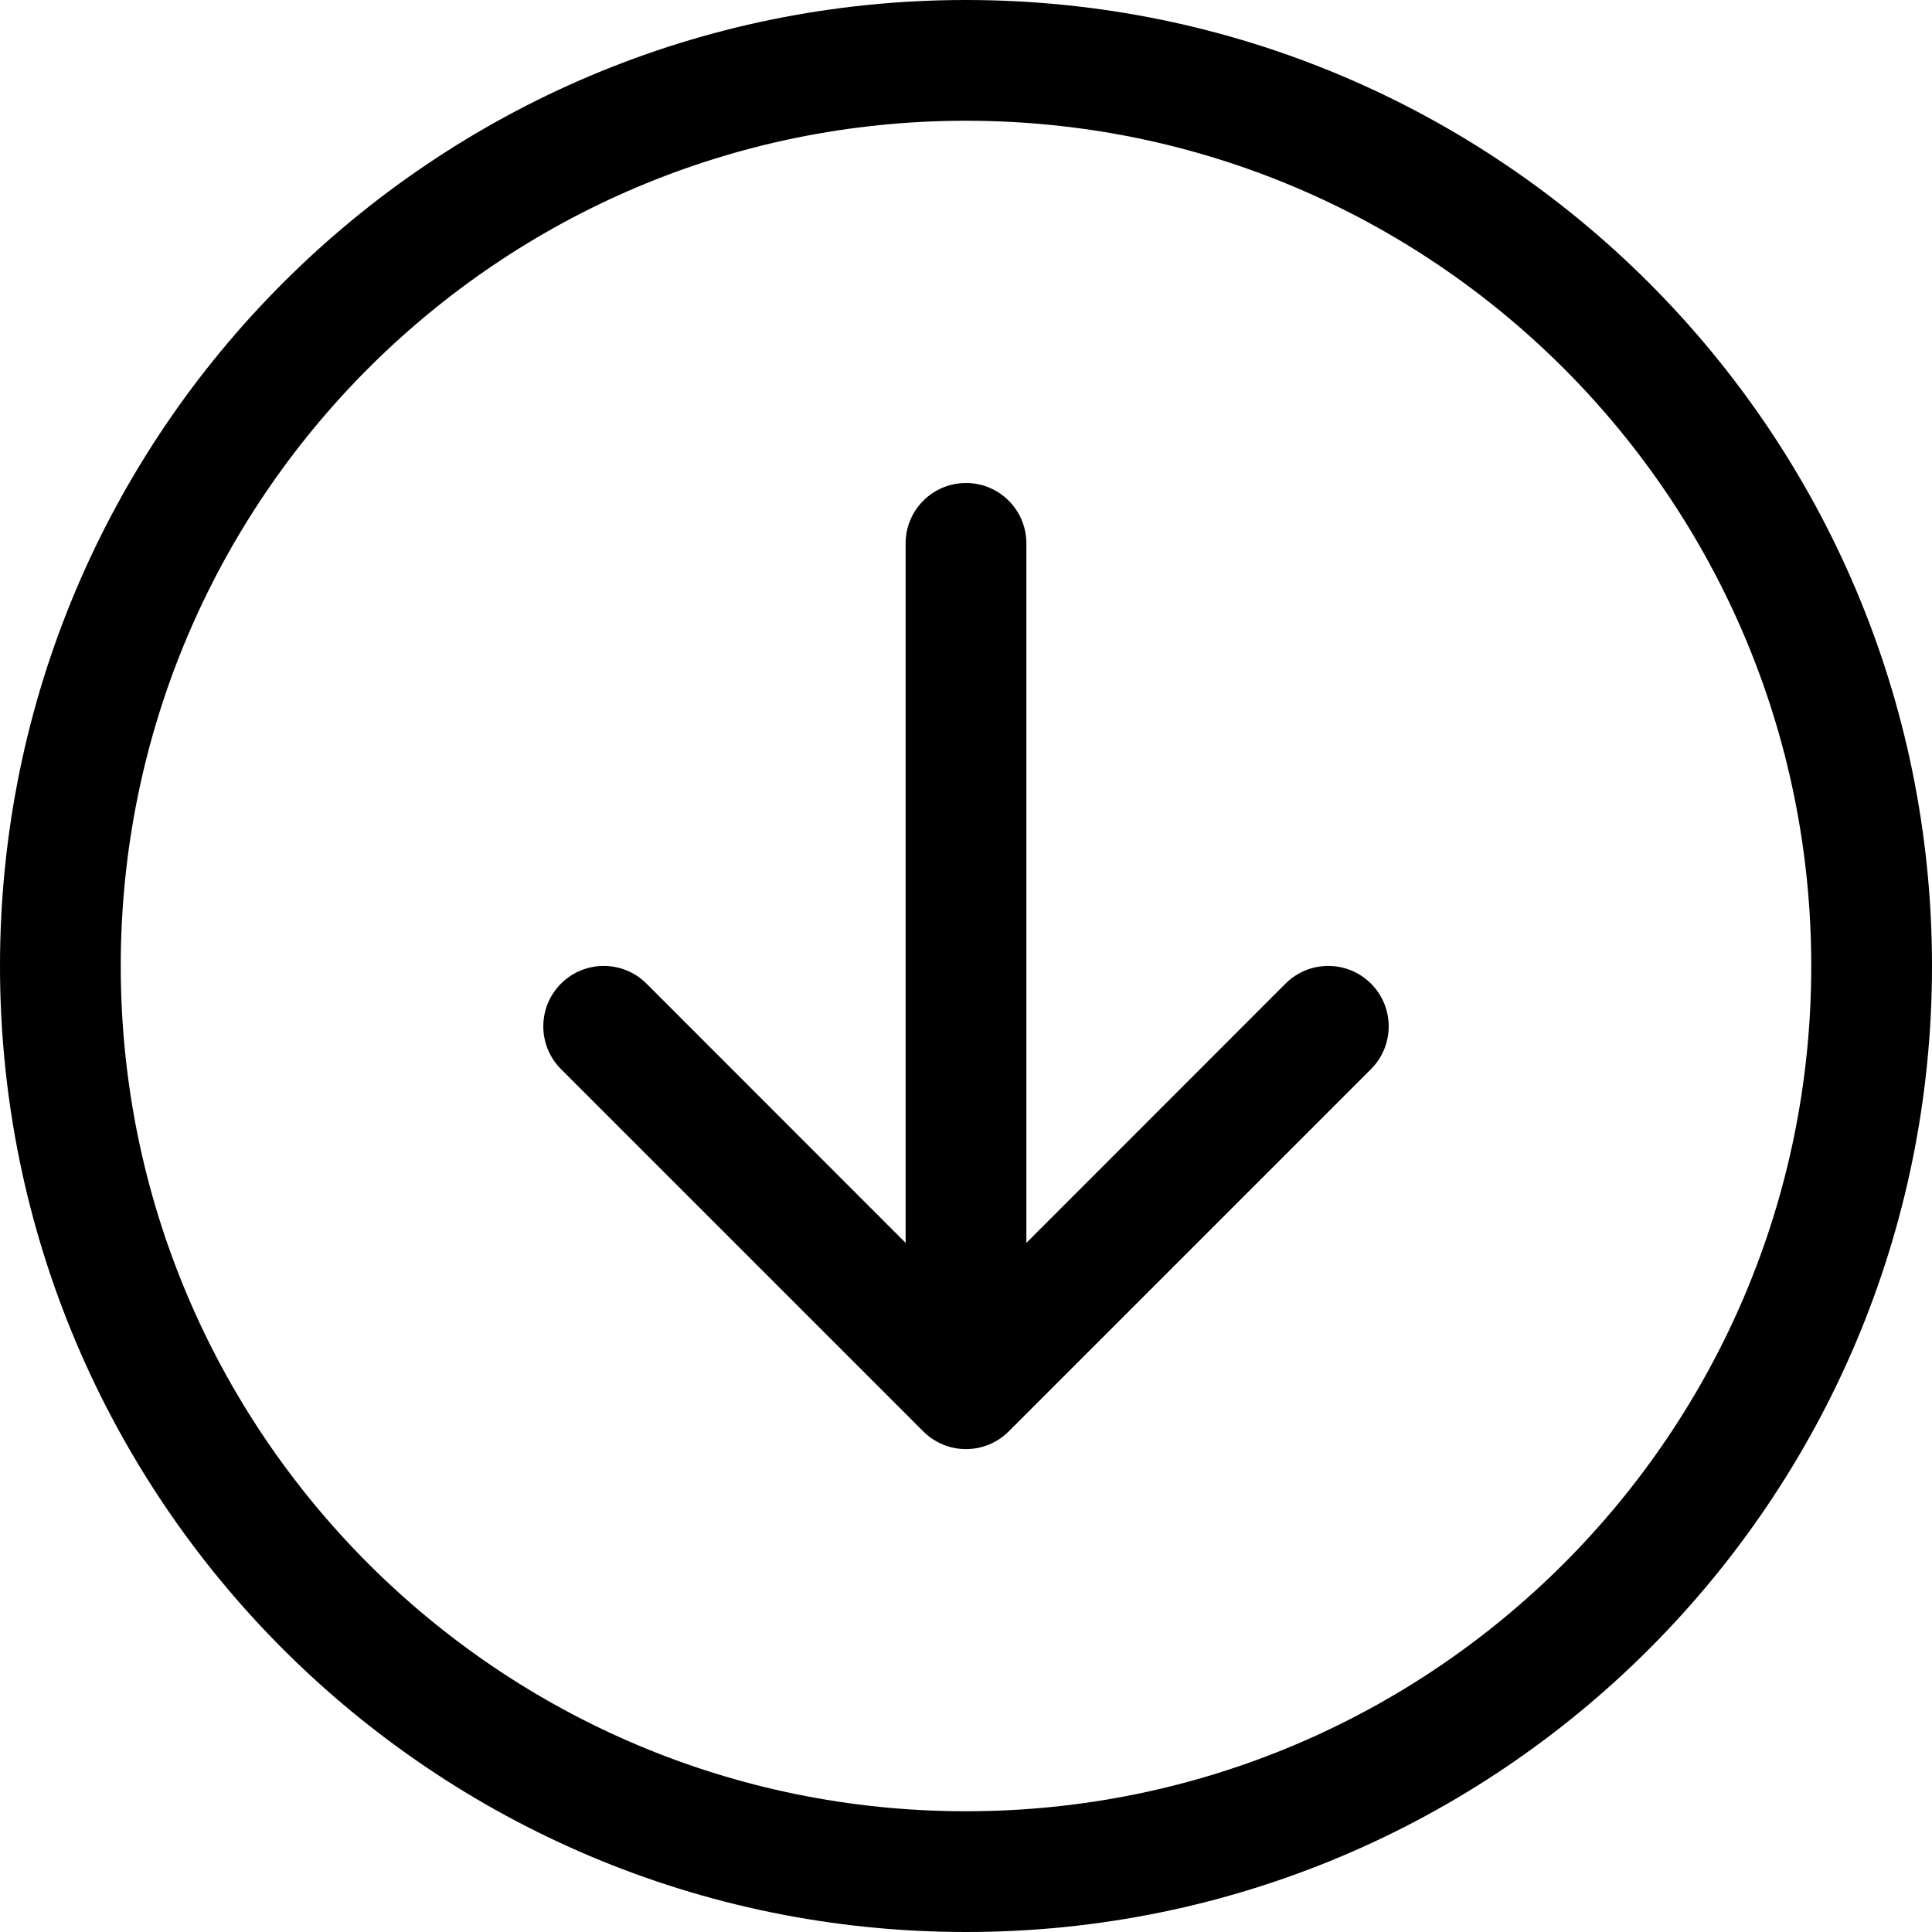
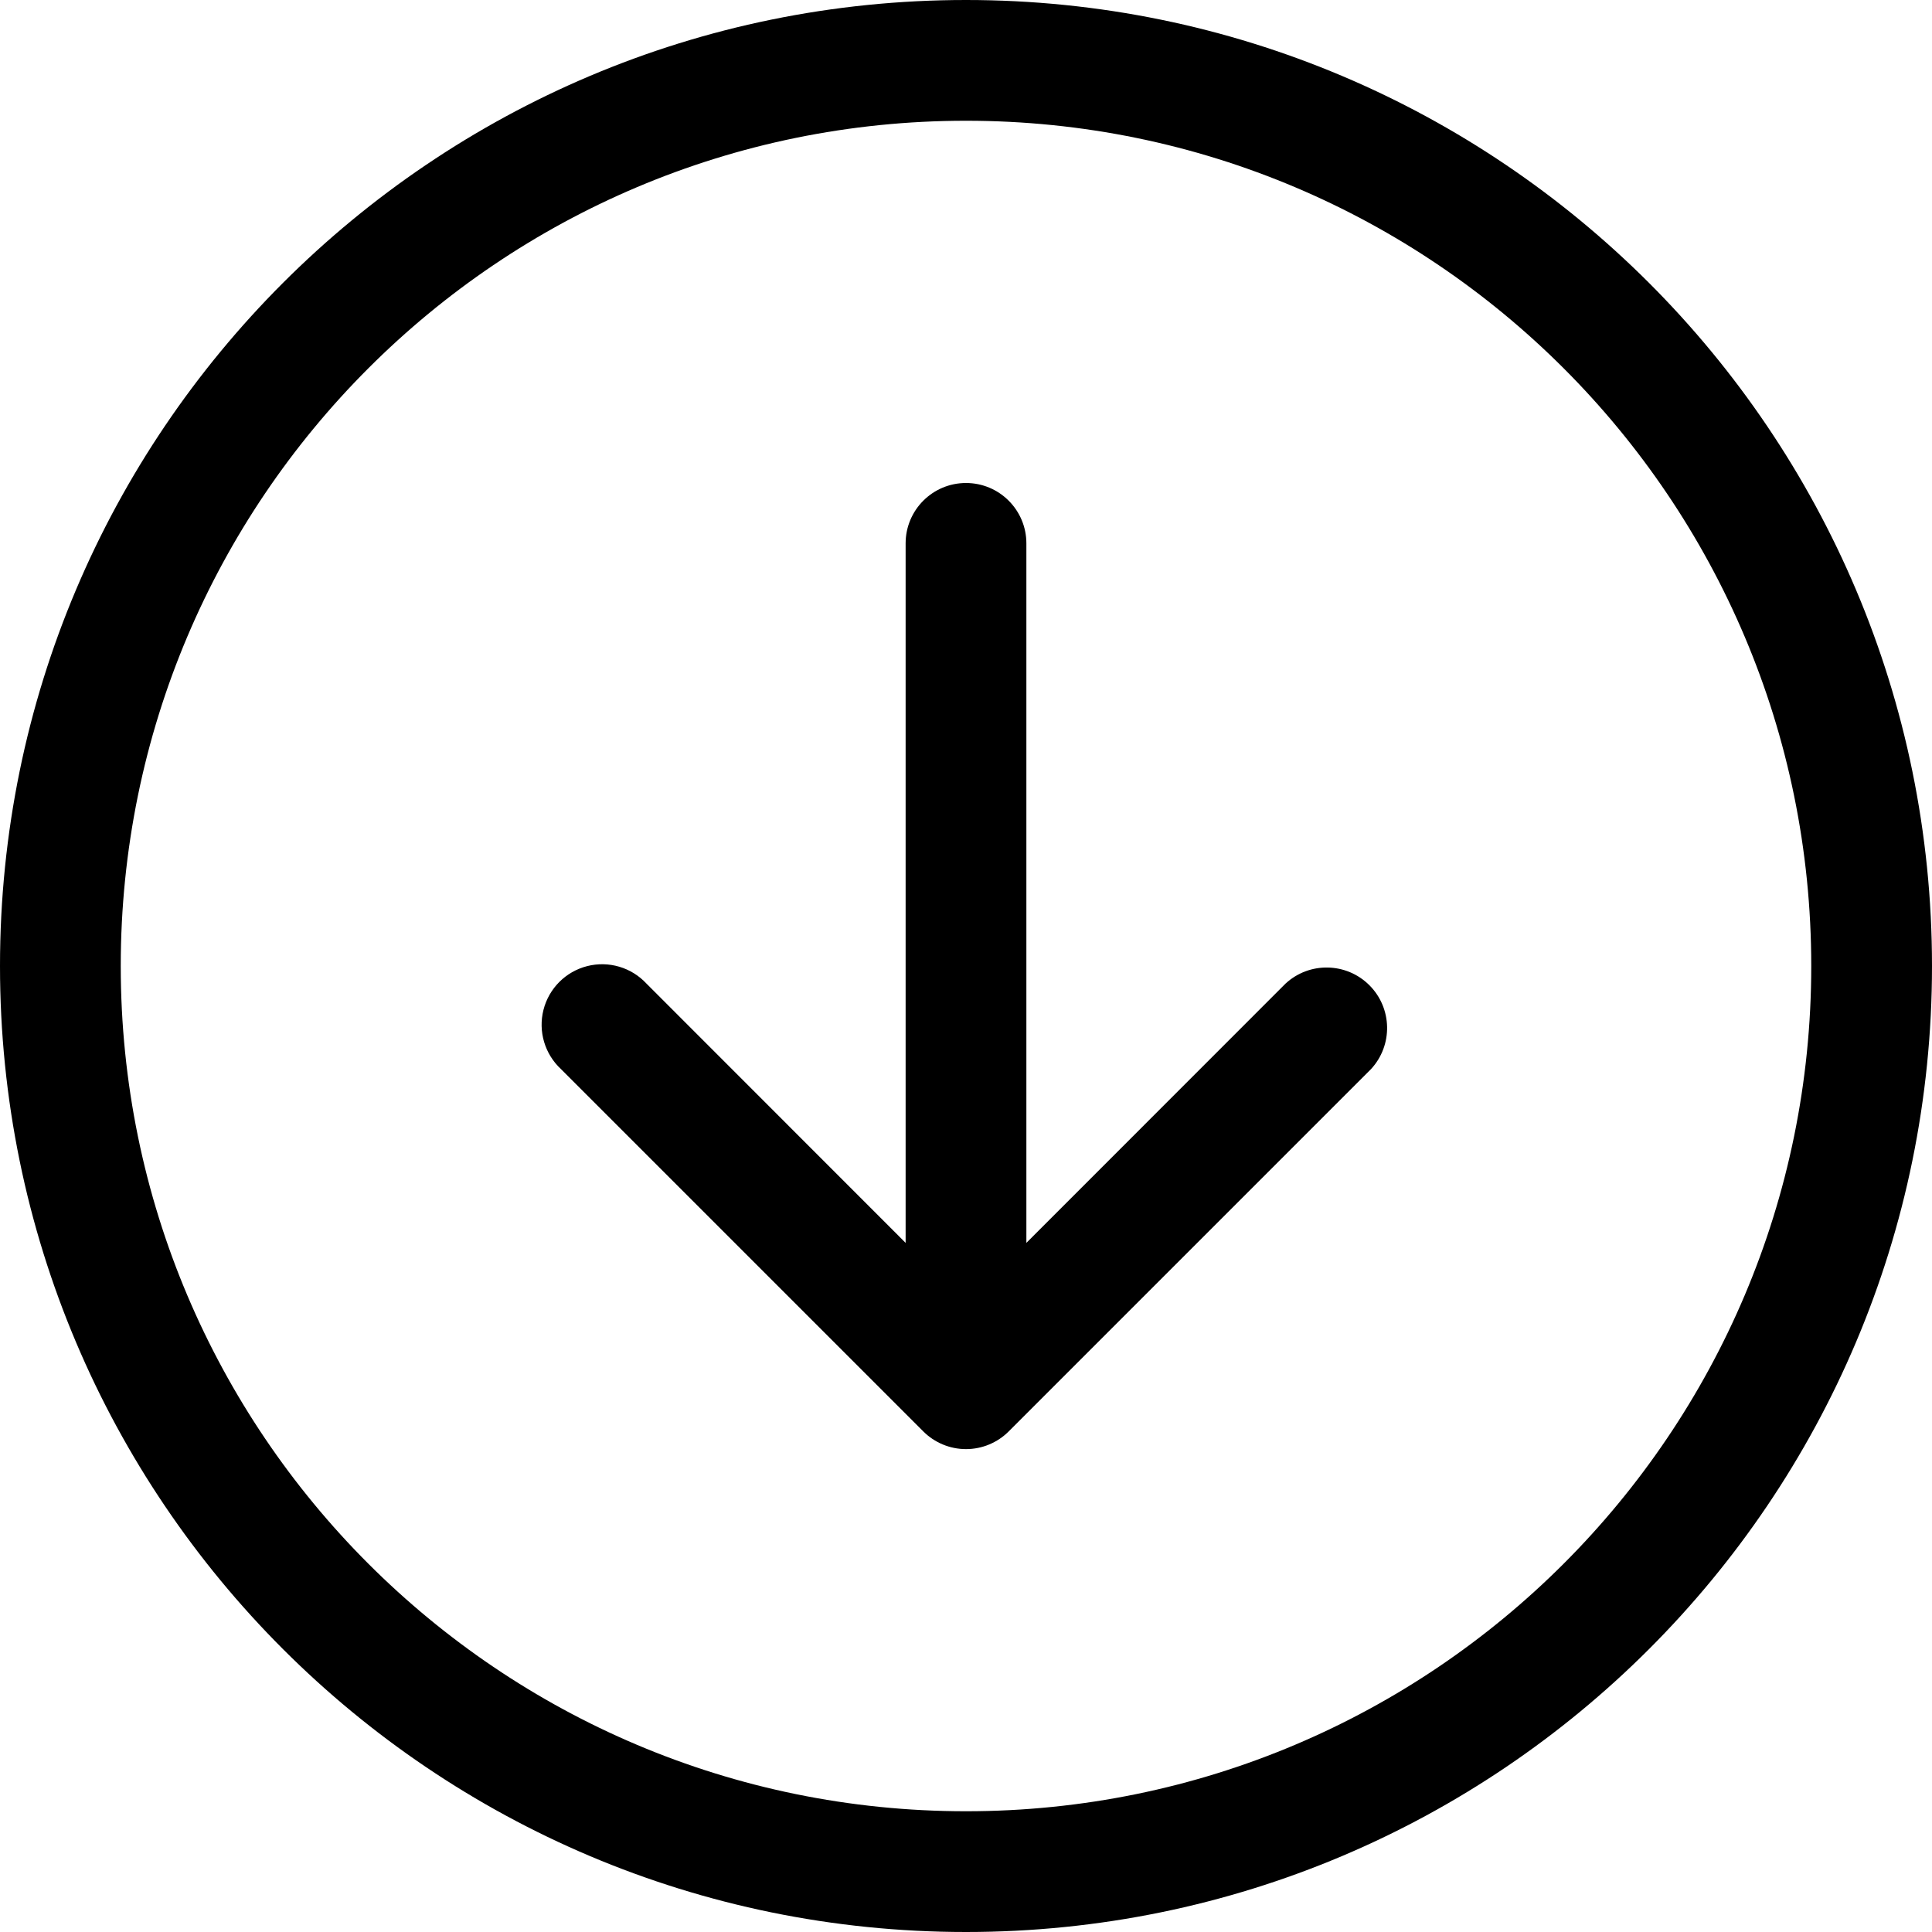
- <svg xmlns="http://www.w3.org/2000/svg" width="16" height="16" fill="currentColor" class="bi bi-arrow-down-circle" viewBox="0 0 16 16">
-   <path fill-rule="evenodd" d="M1 8a7 7 0 1 0 14 0A7 7 0 0 0 1 8zm15 0A8 8 0 1 1 0 8a8 8 0 0 1 16 0zM8.5 4.5a.5.5 0 0 0-1 0v5.793L5.354 8.146a.5.5 0 1 0-.708.708l3 3a.5.5 0 0 0 .708 0l3-3a.5.5 0 0 0-.708-.708L8.5 10.293V4.5z" />
+ <svg xmlns="http://www.w3.org/2000/svg" width="16" height="16" fill="currentColor" class="bi bi-arrow-down-circle" viewBox="0 0 16 16" version="1.1" id="svg44">
+   <defs id="defs48" />
+   <path fill-rule="evenodd" d="M 1,8 A 7,7 0 1 0 15,8 7,7 0 0 0 1,8 Z M 16,8 A 8,8 0 1 1 0,8 8,8 0 0 1 16,8 Z M 8.5,4.5 a 0.5,0.5 0 0 0 -1,0 v 5.793 L 5.354,8.146 A 0.501,0.501 0 1 0 4.646,8.854 l 3,3 a 0.5,0.5 0 0 0 0.708,0 l 3,-3 A 0.501,0.501 0 0 0 10.646,8.146 L 8.5,10.293 Z" id="path42" style="fill:#000000;fill-opacity:1" />
</svg>
